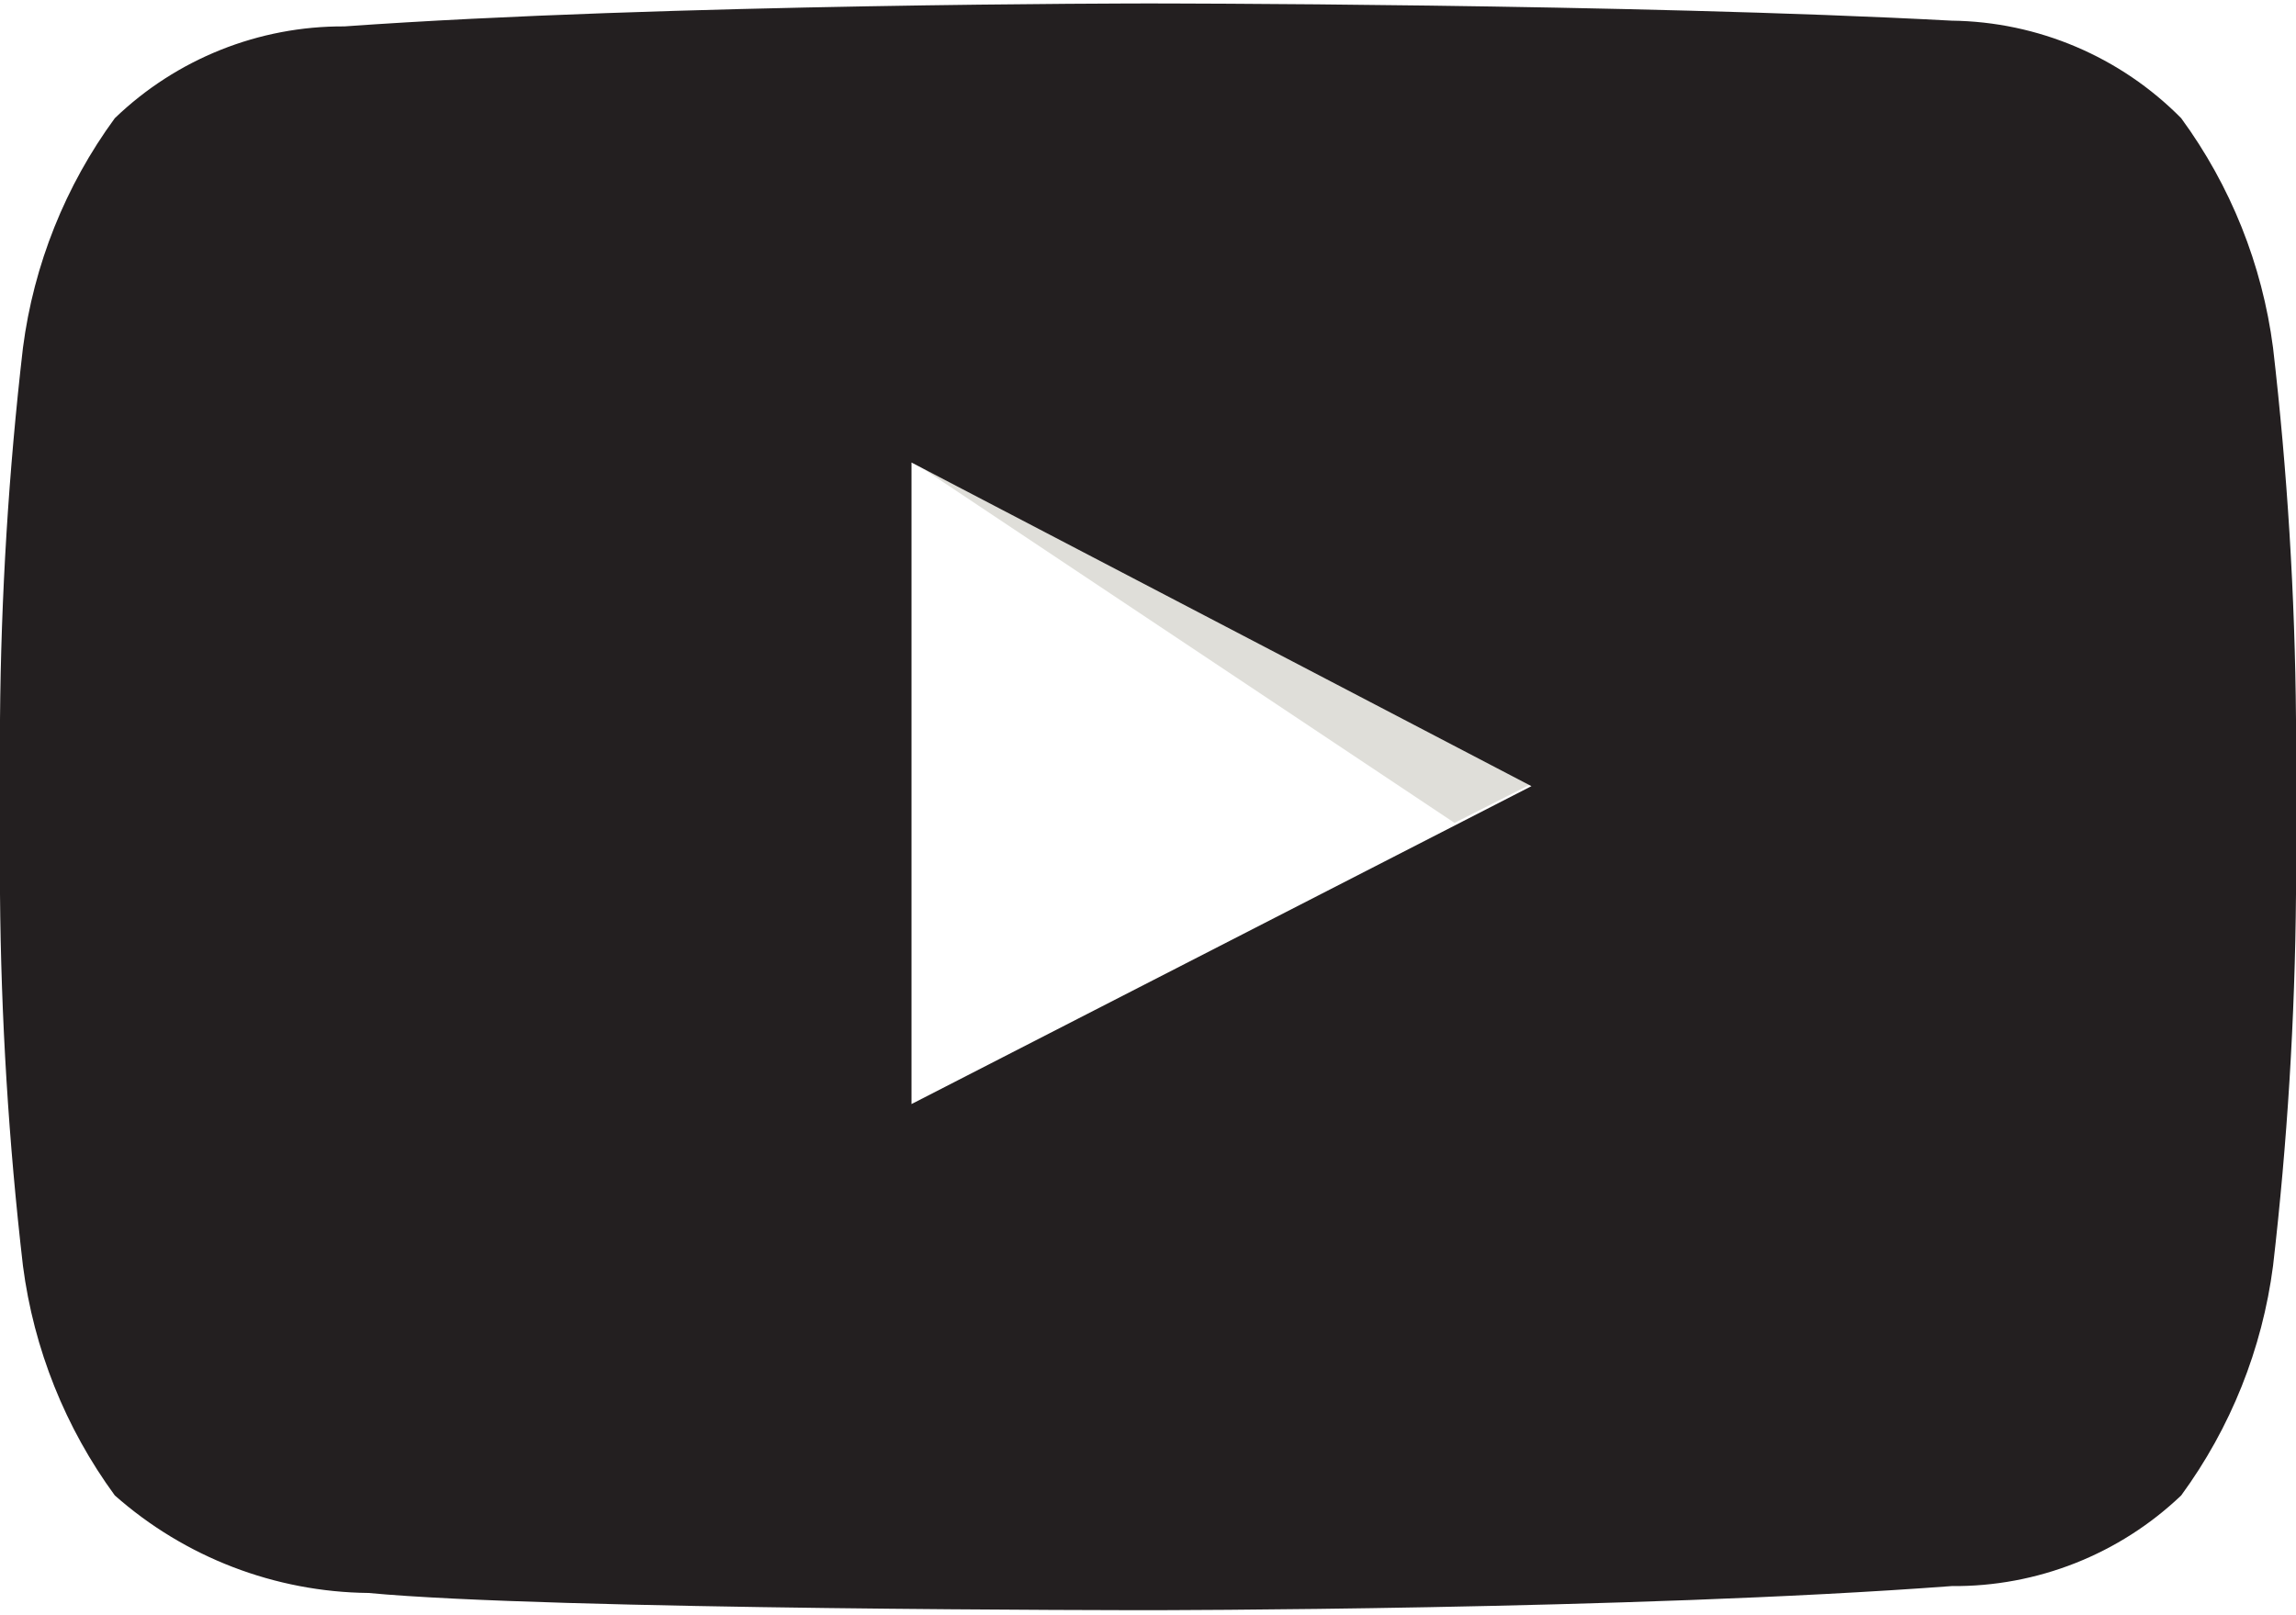
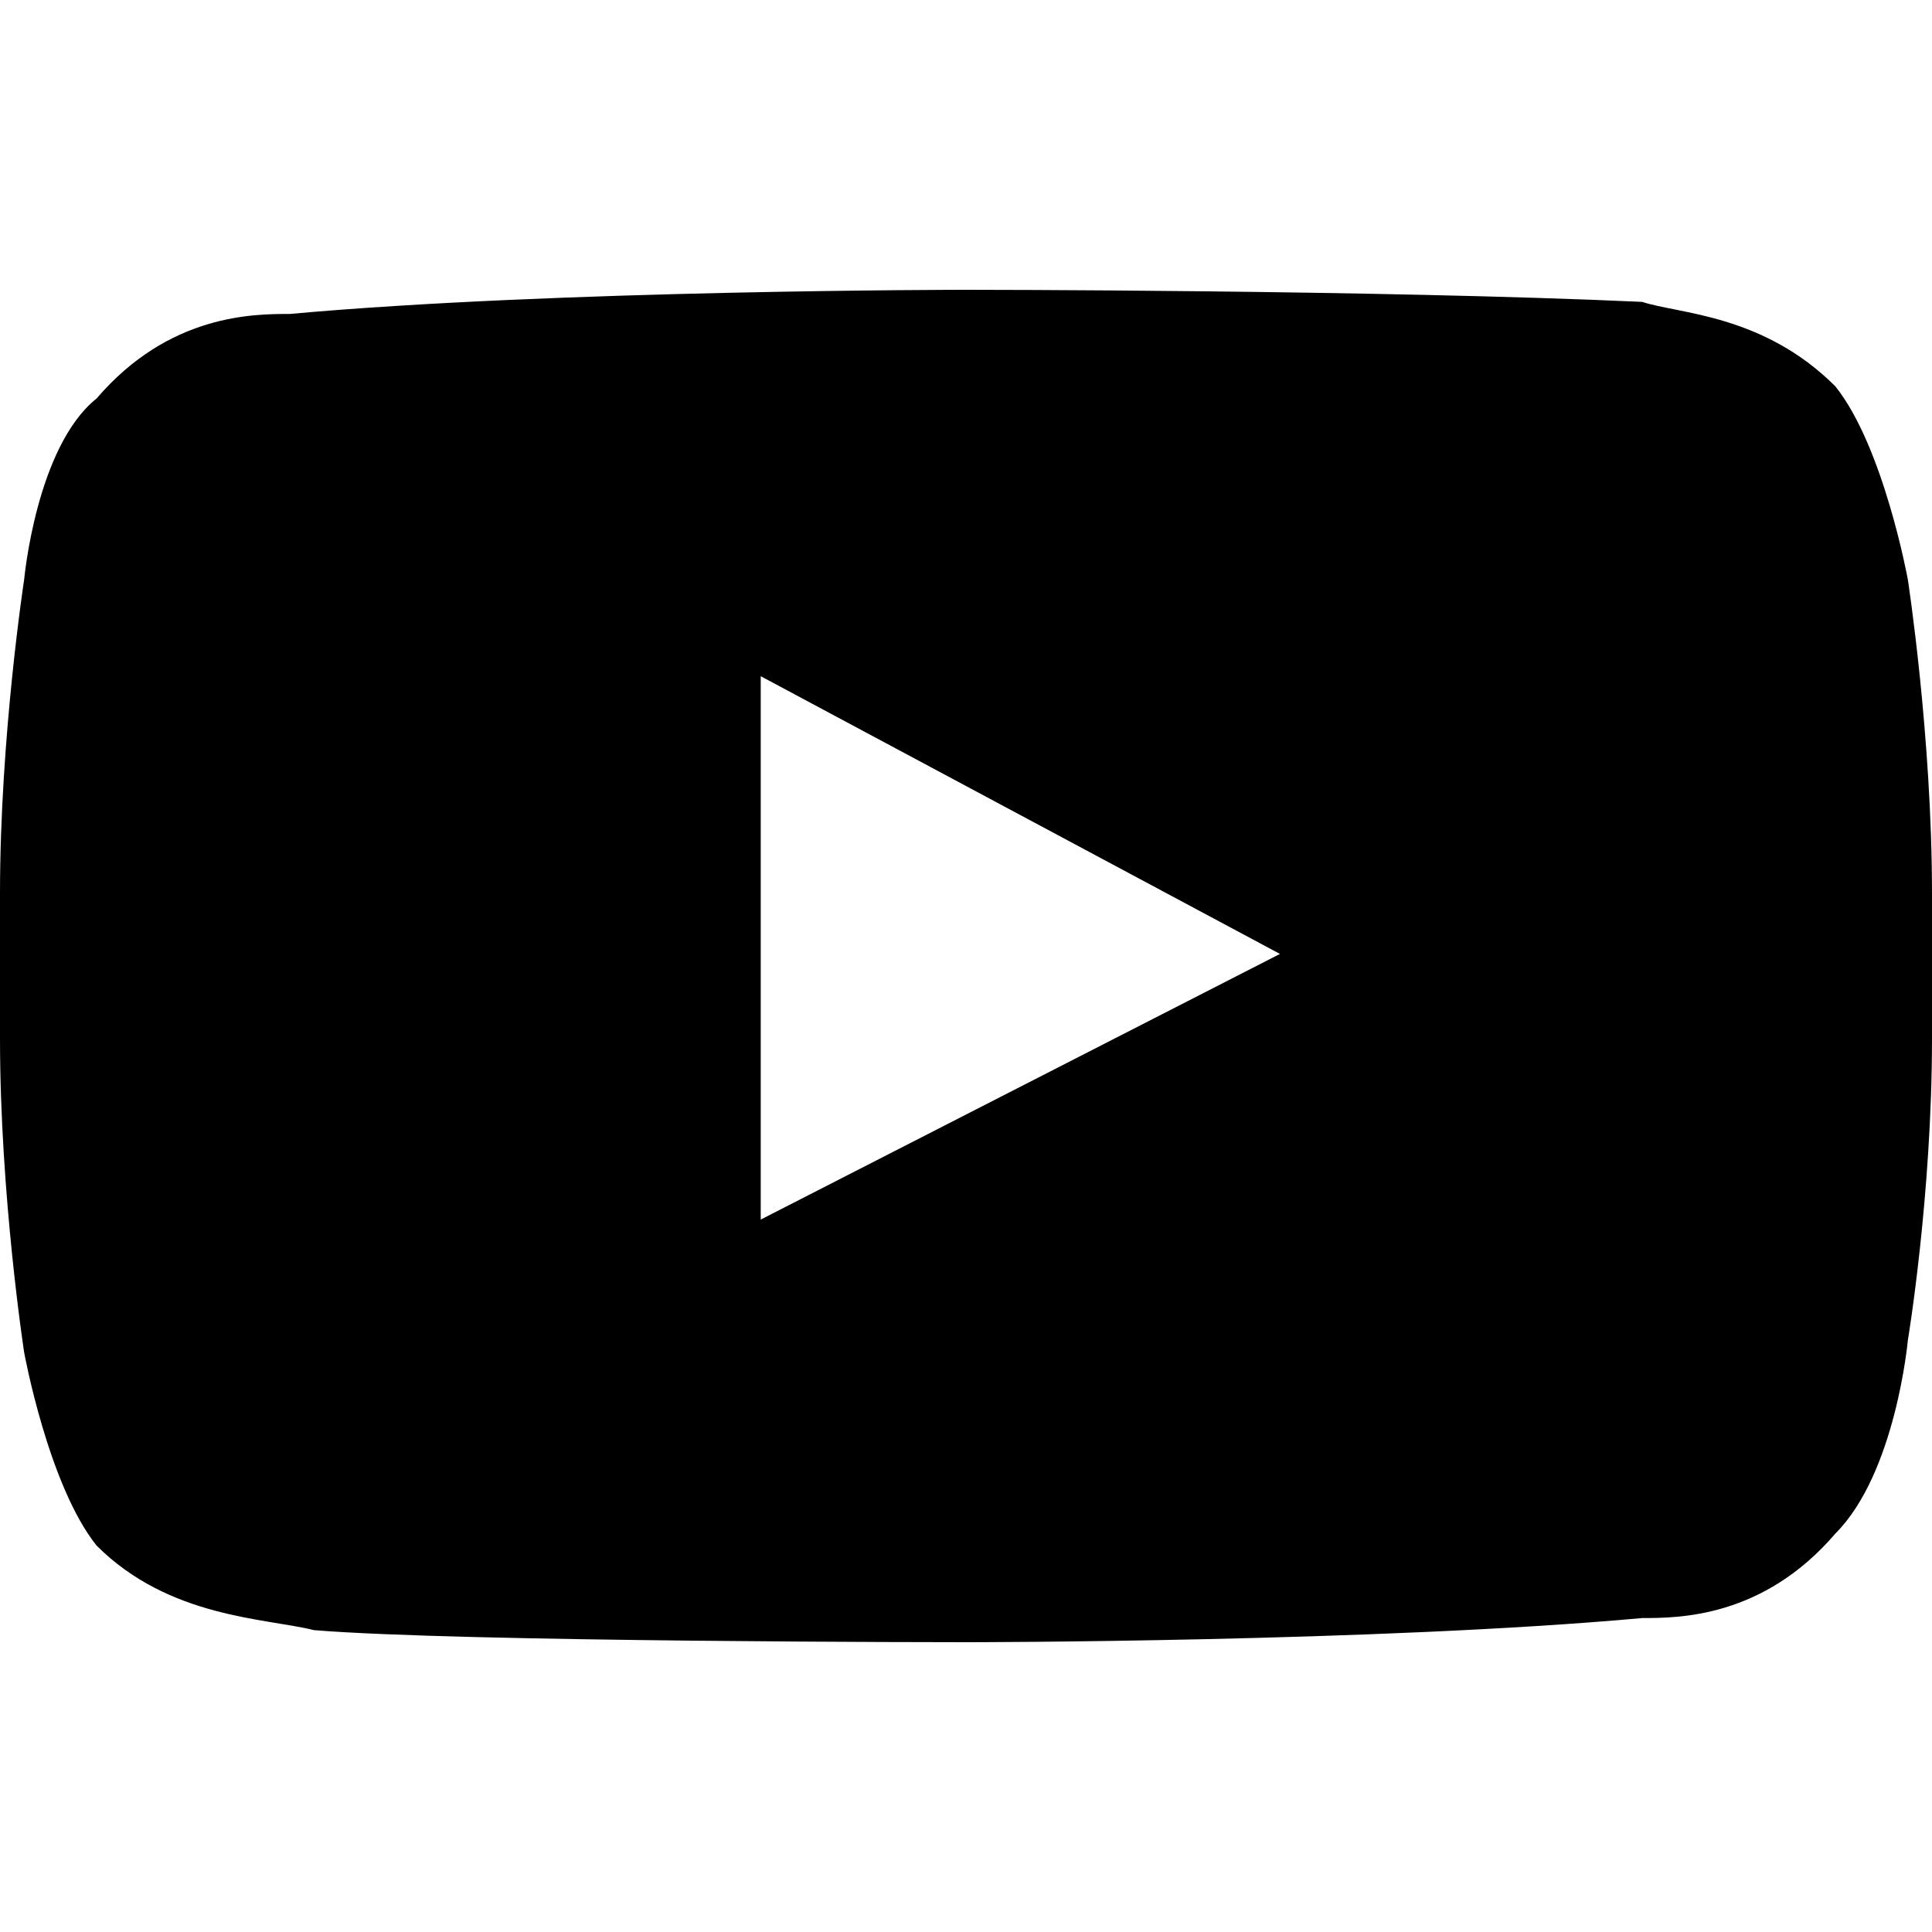
- <svg xmlns="http://www.w3.org/2000/svg" id="Layer_1" data-name="Layer 1" viewBox="0 0 20 14.07">
-   <defs>
-     <style>.cls-1{fill:#dfded9;}.cls-1,.cls-2{fill-rule:evenodd;}.cls-2{fill:#231f20;}</style>
-   </defs>
-   <path class="cls-1" d="M12.67 7.17L7.93 4.01l5.41 2.82-.67.34" />
-   <path class="cls-2" d="M19.8 3.03a4.33 4.33 0 0 0-.8-2 2.86 2.86 0 0 0-2-.85c-2.8-.15-7-.15-7-.15s-4.2 0-7 .2a2.86 2.86 0 0 0-2 .8 4.33 4.33 0 0 0-.8 2A30.25 30.25 0 0 0 0 6.27v1.52a30.25 30.25 0 0 0 .2 3.24 4.33 4.33 0 0 0 .8 2 3.39 3.39 0 0 0 2.21.85c1.59.15 6.79.15 6.79.15s4.2 0 7-.21a2.86 2.86 0 0 0 2-.79 4.33 4.33 0 0 0 .8-2 30.29 30.29 0 0 0 .2-3.24V6.27a30.29 30.29 0 0 0-.2-3.24zM7.94 9.62V4.03l5.4 2.82z" />
+ <svg xmlns="http://www.w3.org/2000/svg" viewBox="0 0 16 16">
+   <path d="M6.3 10.1V5.6l4.3 2.3-4.3 2.2zm9.5-5.3s-.2-1.1-.6-1.6c-.6-.6-1.3-.6-1.6-.7-2.2-.1-5.6-.1-5.6-.1s-3.4 0-5.6.2c-.3 0-1 0-1.6.7-.5.4-.6 1.5-.6 1.5S0 6.1 0 7.4v1.2c0 1.3.2 2.6.2 2.6s.2 1.1.6 1.6c.6.6 1.4.6 1.8.7 1.2.1 5.4.1 5.4.1s3.4 0 5.6-.2c.3 0 1 0 1.6-.7.5-.5.6-1.6.6-1.6s.2-1.2.2-2.5V7.4c0-1.3-.2-2.6-.2-2.6" />
</svg>
